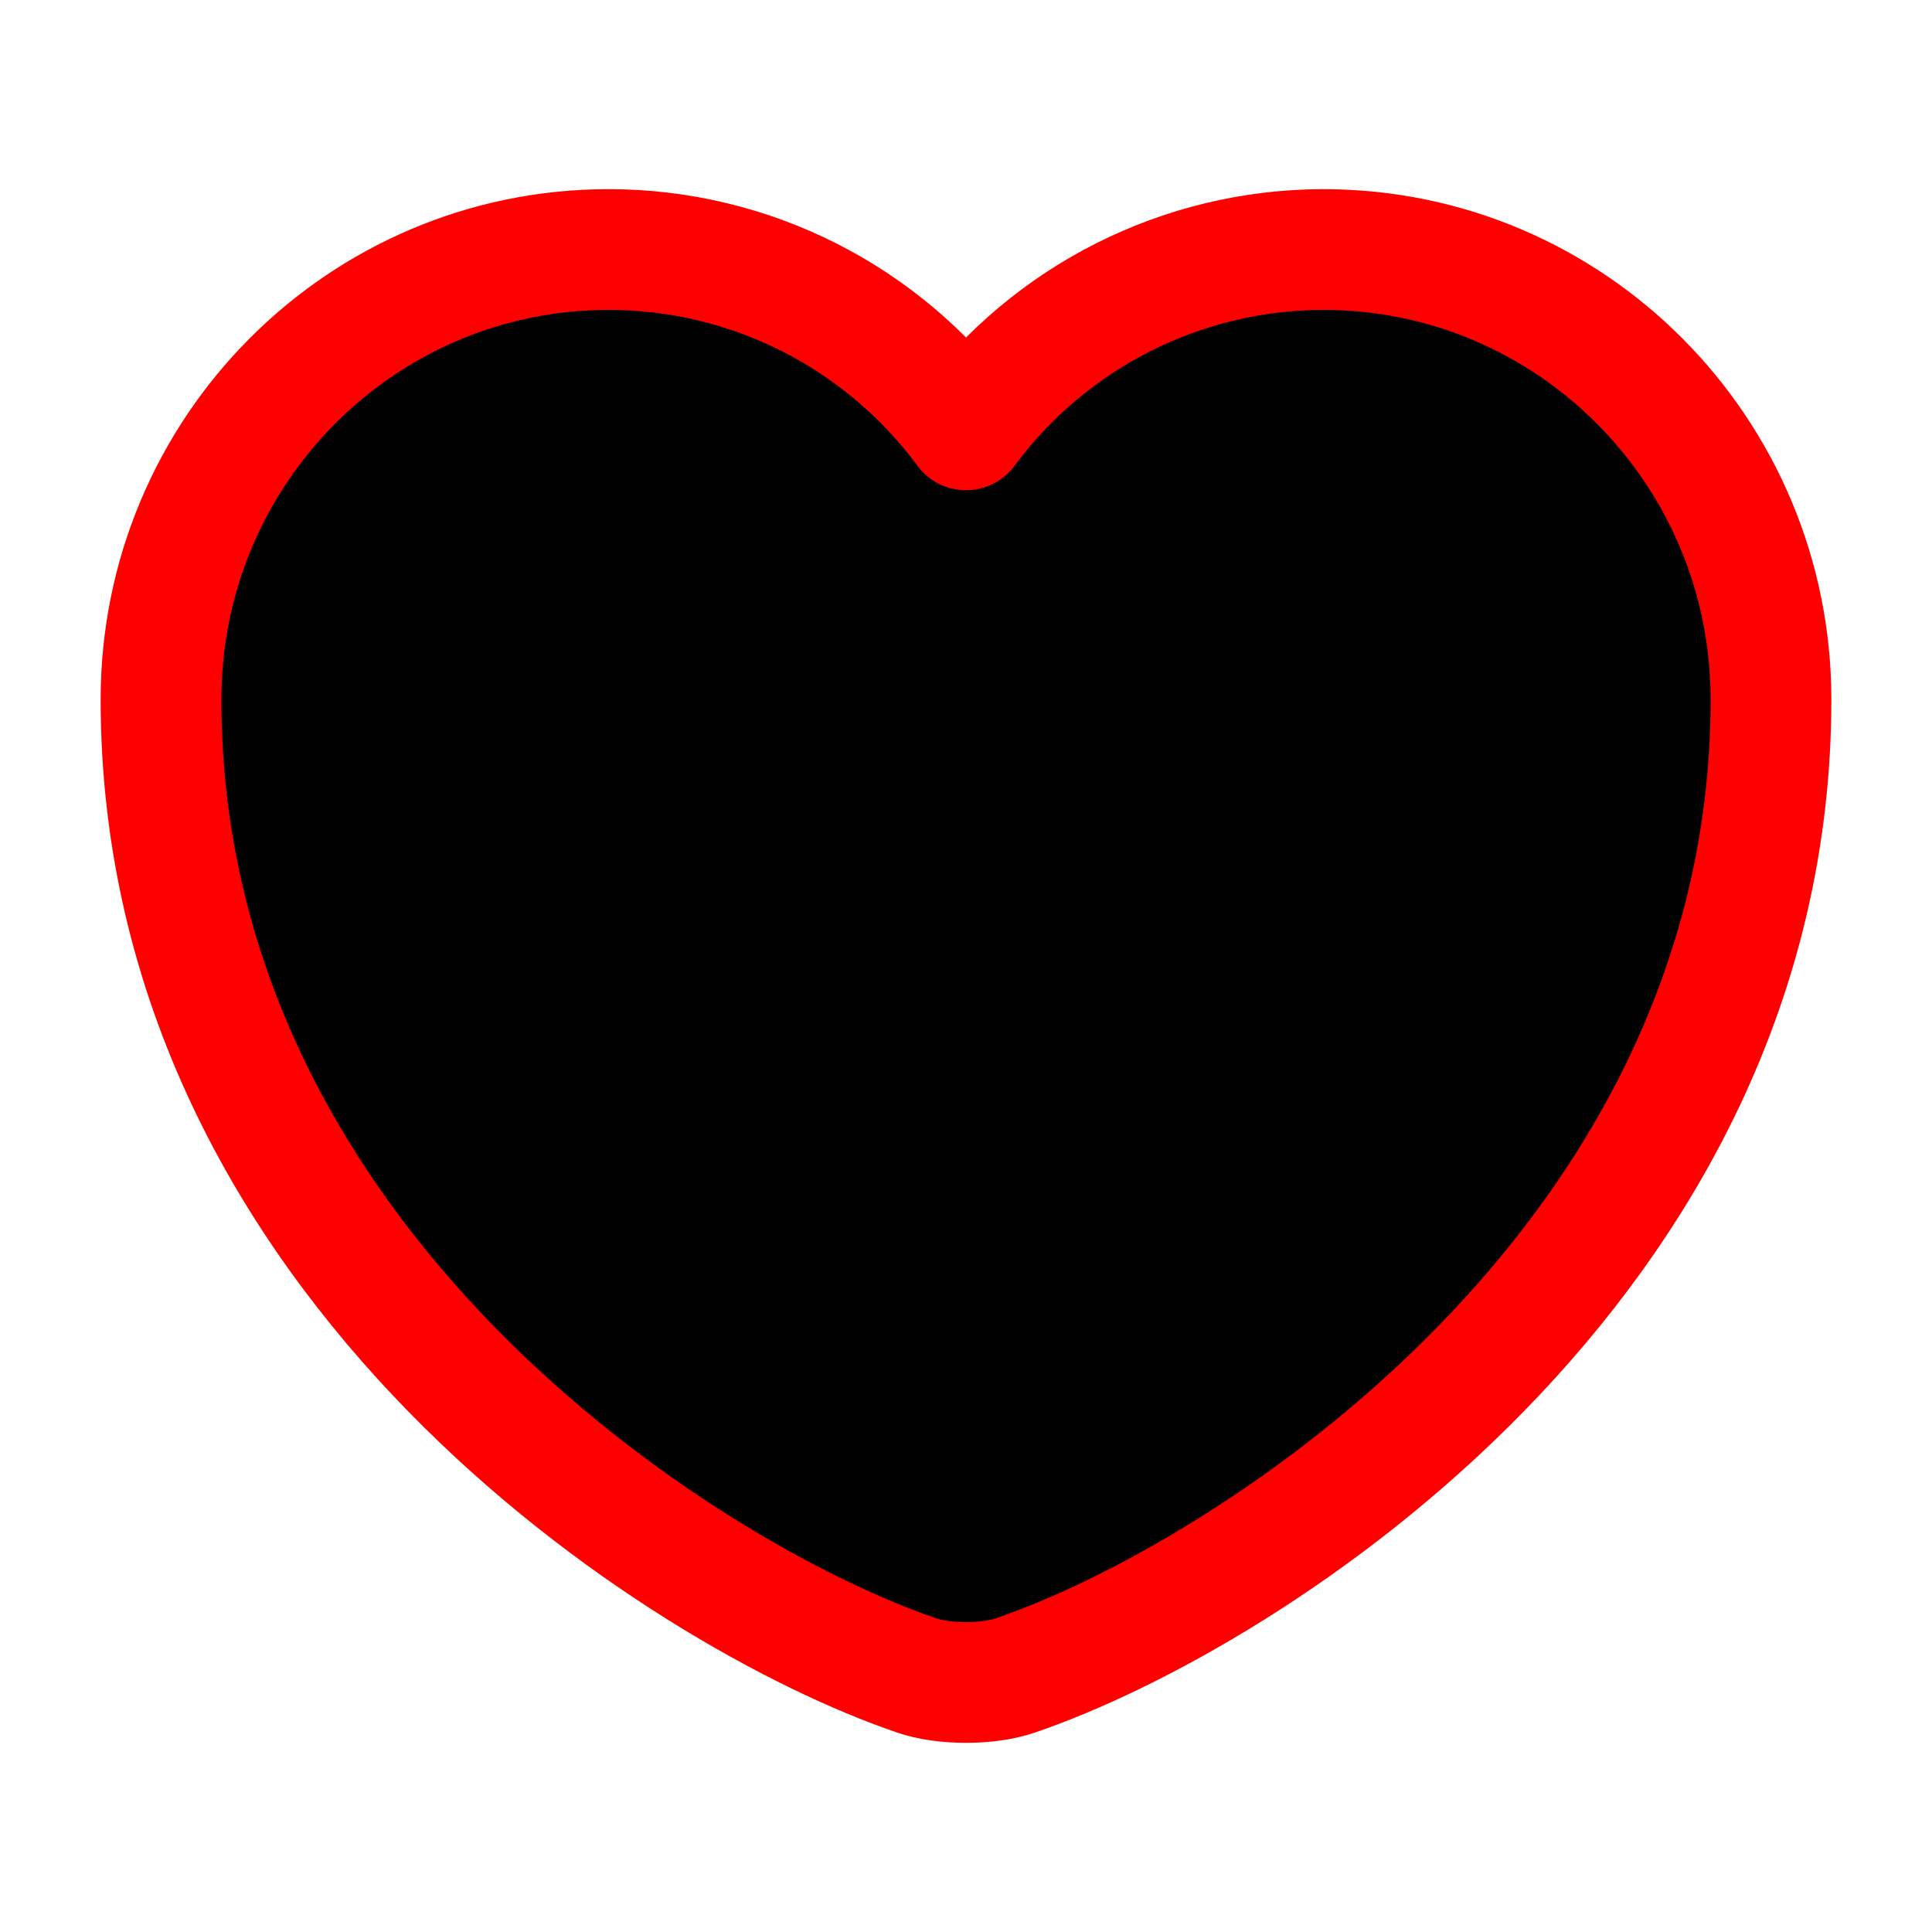
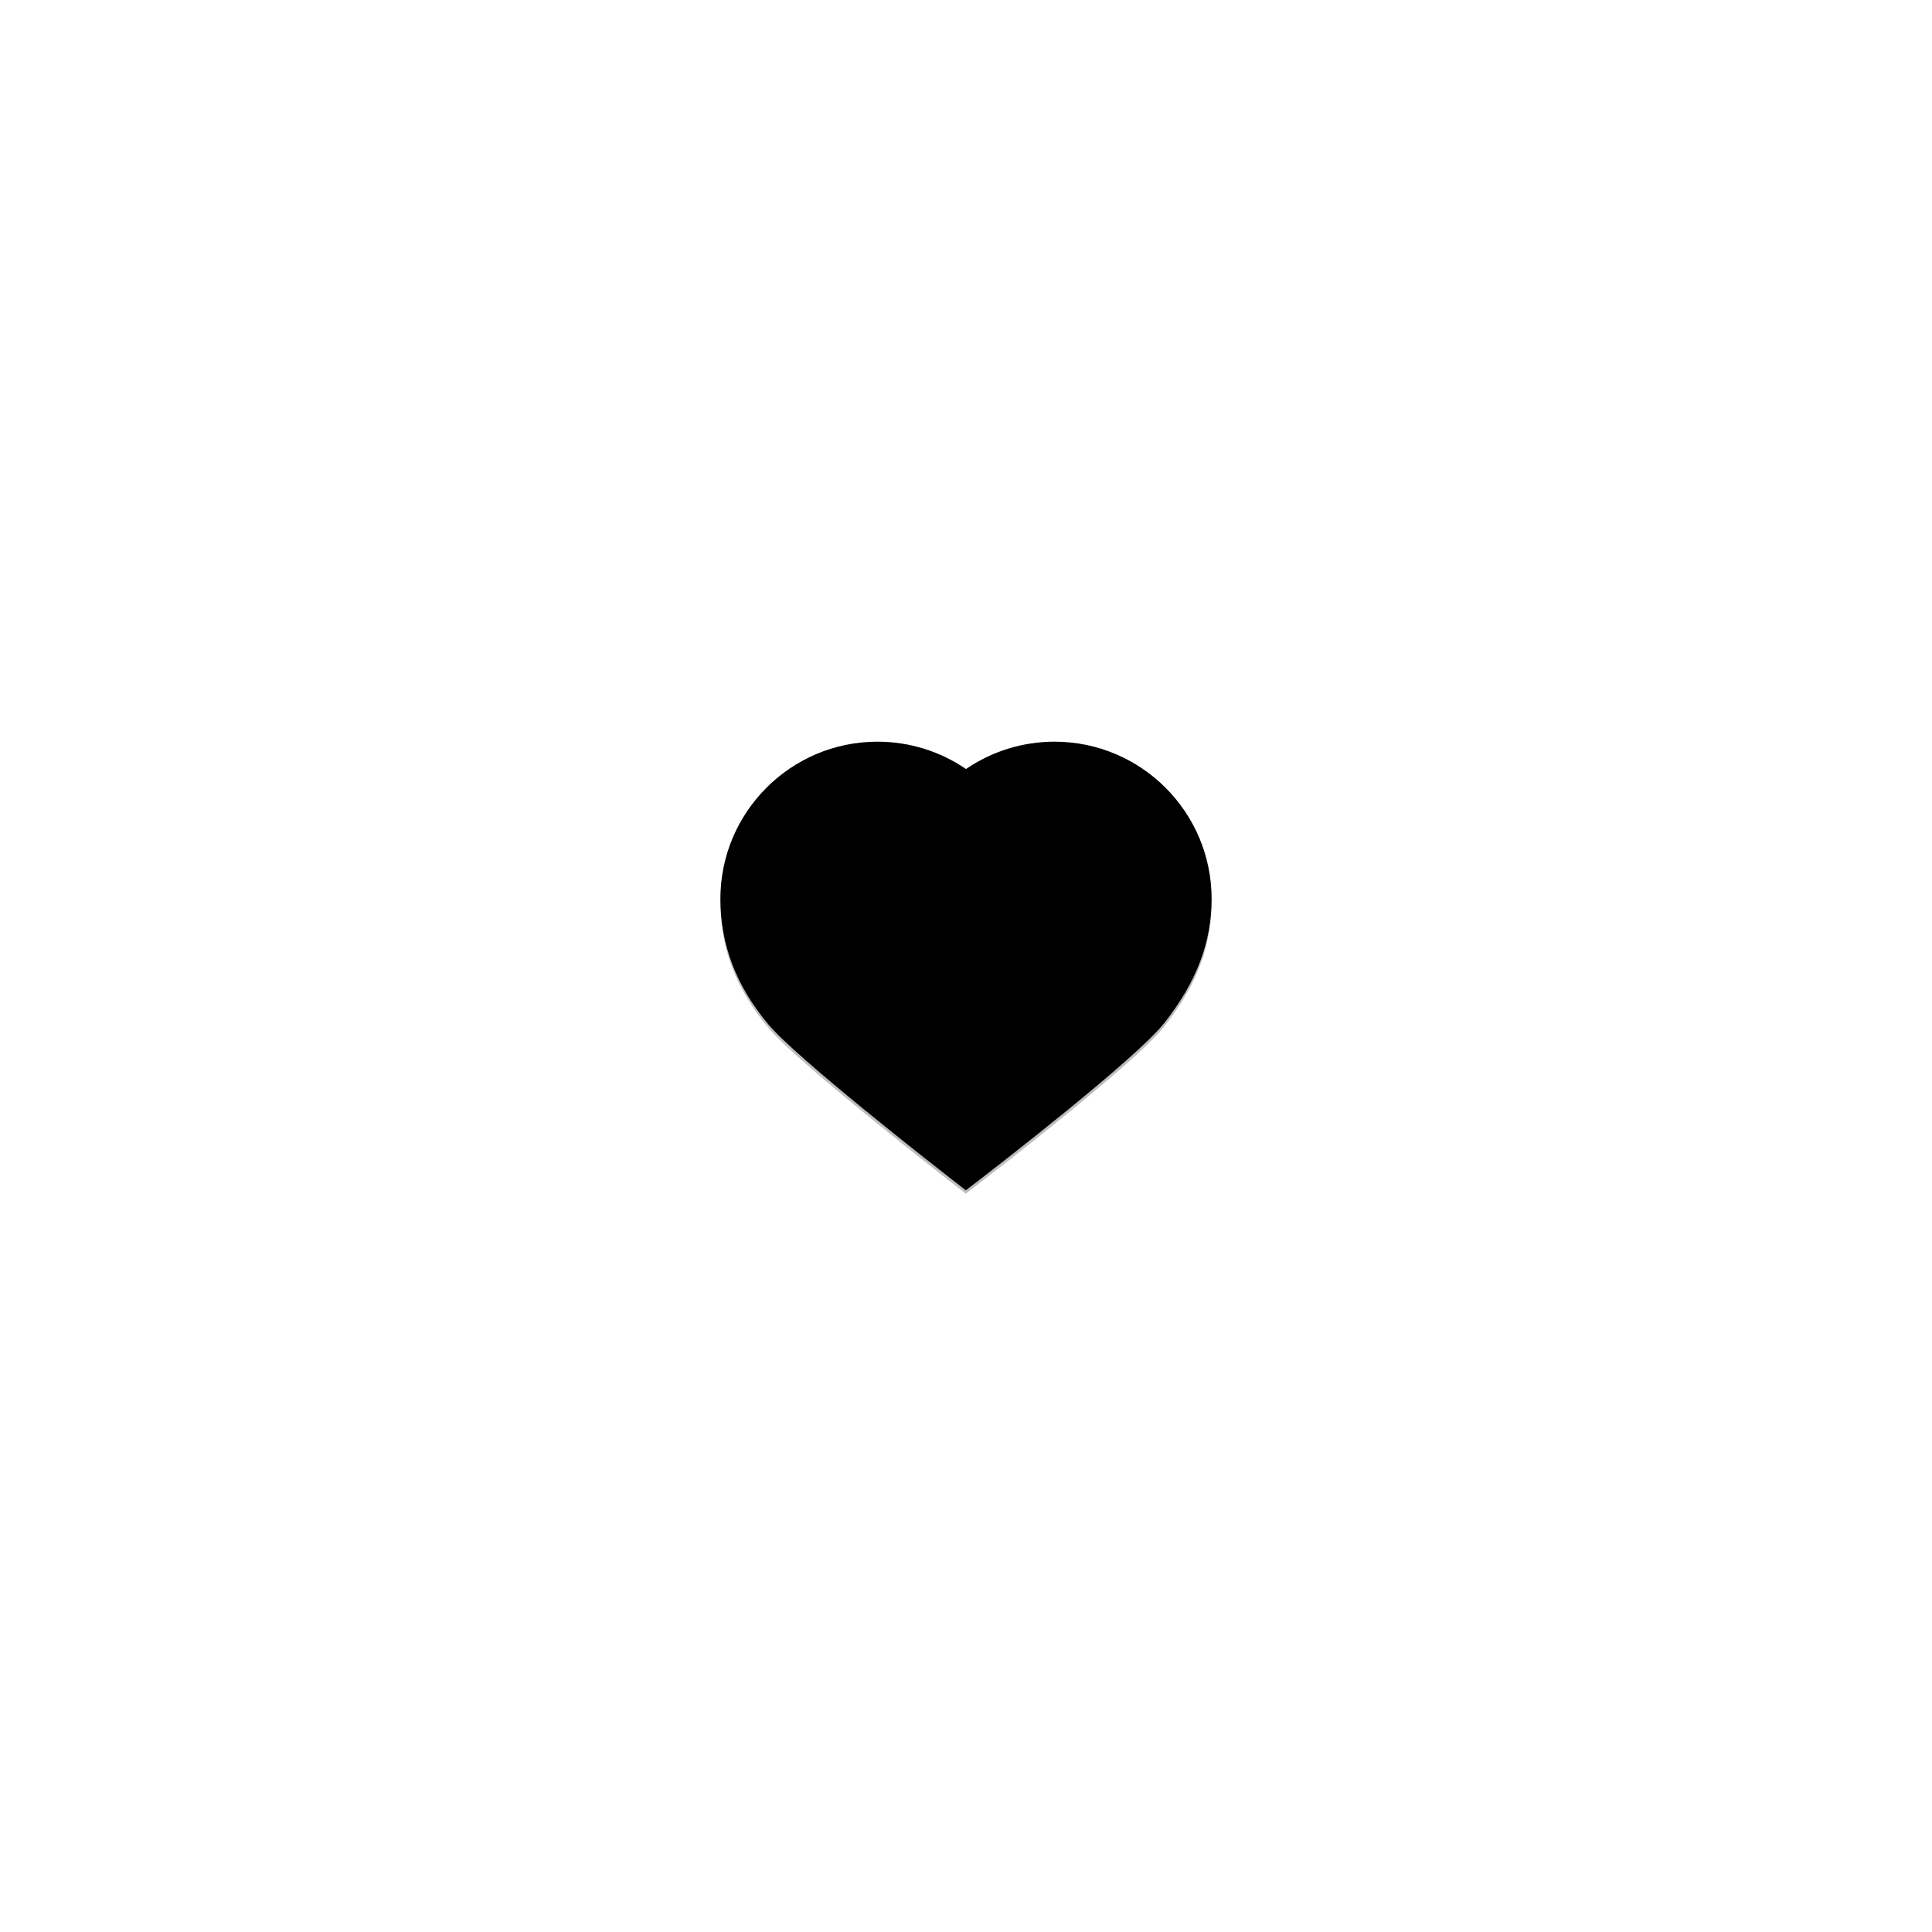
- <svg xmlns="http://www.w3.org/2000/svg" fill="" viewBox="0 0 32 32">
-   <path stroke="red" stroke-linecap="round" stroke-linejoin="round" stroke-width="2" d="M16.827 27.747c-.454.16-1.2.16-1.654 0-3.866-1.32-12.506-6.827-12.506-16.16 0-4.12 3.32-7.454 7.413-7.454A7.354 7.354 0 0 1 16 7.12a7.373 7.373 0 0 1 5.92-2.987c4.093 0 7.413 3.334 7.413 7.454 0 9.333-8.64 14.84-12.506 16.16Z" />
+ <svg xmlns="http://www.w3.org/2000/svg" viewBox="0 0 450 450" width="450" height="450" preserveAspectRatio="xMidYMid slice" fill="none" style="width: 100%; height: 100%; transform: translate3d(0px, 0px, 0px); content-visibility: visible;">
+   <defs>
+     <clipPath id="__lottie_element_134">
+       <rect width="450" height="450" x="0" y="0" />
+     </clipPath>
+     <clipPath id="__lottie_element_136">
+       <path d="M0,0 L800,0 L800,600 L0,600z" />
+     </clipPath>
+   </defs>
+   <g clip-path="url(#__lottie_element_134)">
+     <g clip-path="url(#__lottie_element_136)" transform="matrix(1,0,0,1,-175,-75)" opacity="1" style="display: block;">
+       <g transform="matrix(0,0,0,0,511.542,192.729)" opacity="0.25" style="display: block;">
+         <g opacity="1" transform="matrix(1,0,0,1,0,0)">
+           <path fill="rgb(239,153,153)" fill-opacity="1" d=" M4.547,-10.022 C2.795,-10.022 1.199,-9.353 0,-8.257 C-1.199,-9.353 -2.795,-10.022 -4.547,-10.022 C-8.271,-10.022 -11.289,-7.004 -11.289,-3.28 C-11.289,-1.135 -10.543,0.642 -9.132,2.328 C-7.721,4.014 -0.004,10.022 -0.004,10.022 C-0.004,10.022 7.76,4.04 9.14,2.288 C10.467,0.603 11.289,-1.122 11.289,-3.28 C11.289,-7.004 8.271,-10.022 4.547,-10.022z" />
+         </g>
+       </g>
+       <g transform="matrix(0,0,0,0,258.542,224.729)" opacity="0.25" style="display: block;">
+         <g opacity="1" transform="matrix(1,0,0,1,0,0)">
+           <path fill="rgb(239,153,153)" fill-opacity="1" d=" M4.547,-10.022 C2.795,-10.022 1.199,-9.353 0,-8.257 C-1.199,-9.353 -2.795,-10.022 -4.547,-10.022 C-8.271,-10.022 -11.289,-7.004 -11.289,-3.28 C-11.289,-1.135 -10.543,0.642 -9.132,2.328 C-7.721,4.014 -0.004,10.022 -0.004,10.022 C-0.004,10.022 7.76,4.04 9.14,2.288 C10.467,0.603 11.289,-1.122 11.289,-3.28 C11.289,-7.004 8.271,-10.022 4.547,-10.022z" />
+         </g>
+       </g>
+       <g transform="matrix(0,0,0,0,475.542,111.729)" opacity="0.25" style="display: block;">
+         <g opacity="1" transform="matrix(1,0,0,1,0,0)">
+           <path fill="rgb(239,153,153)" fill-opacity="1" d=" M4.547,-10.022 C2.795,-10.022 1.199,-9.353 0,-8.257 C-1.199,-9.353 -2.795,-10.022 -4.547,-10.022 C-8.271,-10.022 -11.289,-7.004 -11.289,-3.28 C-11.289,-1.135 -10.543,0.642 -9.132,2.328 C-7.721,4.014 -0.004,10.022 -0.004,10.022 C-0.004,10.022 7.76,4.04 9.14,2.288 C10.467,0.603 11.289,-1.122 11.289,-3.28 C11.289,-7.004 8.271,-10.022 4.547,-10.022z" />
+         </g>
+       </g>
+       <g transform="matrix(0,0,0,0,304.542,130.729)" opacity="0.25" style="display: block;">
+         <g opacity="1" transform="matrix(1,0,0,1,0,0)">
+           <path fill="rgb(239,153,153)" fill-opacity="1" d=" M4.547,-10.022 C2.795,-10.022 1.199,-9.353 0,-8.257 C-1.199,-9.353 -2.795,-10.022 -4.547,-10.022 C-8.271,-10.022 -11.289,-7.004 -11.289,-3.28 C-11.289,-1.135 -10.543,0.642 -9.132,2.328 C-7.721,4.014 -0.004,10.022 -0.004,10.022 C-0.004,10.022 7.76,4.04 9.14,2.288 C10.467,0.603 11.289,-1.122 11.289,-3.28 C11.289,-7.004 8.271,-10.022 4.547,-10.022z" />
+         </g>
+       </g>
+       <g transform="matrix(0,0,0,0,536.542,311.729)" opacity="0.25" style="display: block;">
+         <g opacity="1" transform="matrix(1,0,0,1,0,0)">
+           <path fill="rgb(239,153,153)" fill-opacity="1" d=" M4.547,-10.022 C2.795,-10.022 1.199,-9.353 0,-8.257 C-1.199,-9.353 -2.795,-10.022 -4.547,-10.022 C-8.271,-10.022 -11.289,-7.004 -11.289,-3.28 C-11.289,-1.135 -10.543,0.642 -9.132,2.328 C-7.721,4.014 -0.004,10.022 -0.004,10.022 C-0.004,10.022 7.76,4.04 9.14,2.288 C10.467,0.603 11.289,-1.122 11.289,-3.28 C11.289,-7.004 8.271,-10.022 4.547,-10.022z" />
+         </g>
+       </g>
+       <g transform="matrix(0,0,0,0,387.542,71.729)" opacity="0.25" style="display: block;">
+         <g opacity="1" transform="matrix(1,0,0,1,0,0)">
+           <path fill="rgb(239,153,153)" fill-opacity="1" d=" M4.547,-10.022 C2.795,-10.022 1.199,-9.353 0,-8.257 C-1.199,-9.353 -2.795,-10.022 -4.547,-10.022 C-8.271,-10.022 -11.289,-7.004 -11.289,-3.28 C-11.289,-1.135 -10.543,0.642 -9.132,2.328 C-7.721,4.014 -0.004,10.022 -0.004,10.022 C-0.004,10.022 7.76,4.04 9.14,2.288 C10.467,0.603 11.289,-1.122 11.289,-3.28 C11.289,-7.004 8.271,-10.022 4.547,-10.022z" />
+         </g>
+       </g>
+       <g transform="matrix(0,0,0,0,320.542,326.729)" opacity="0.25" style="display: block;">
+         <g opacity="1" transform="matrix(1,0,0,1,0,0)">
+           <path fill="rgb(239,153,153)" fill-opacity="1" d=" M4.547,-10.022 C2.795,-10.022 1.199,-9.353 0,-8.257 C-1.199,-9.353 -2.795,-10.022 -4.547,-10.022 C-8.271,-10.022 -11.289,-7.004 -11.289,-3.28 C-11.289,-1.135 -10.543,0.642 -9.132,2.328 C-7.721,4.014 -0.004,10.022 -0.004,10.022 C-0.004,10.022 7.76,4.04 9.14,2.288 C10.467,0.603 11.289,-1.122 11.289,-3.28 C11.289,-7.004 8.271,-10.022 4.547,-10.022z" />
+         </g>
+       </g>
+       <g transform="matrix(1,0,0,1,400,300)" opacity="1" style="display: block;">
+         <g opacity="1" transform="matrix(1,0,0,1,0,0)">
+           <path stroke-linecap="butt" stroke-linejoin="miter" fill-opacity="0" stroke-miterlimit="4" stroke="rgb(189,189,189)" stroke-opacity="1" stroke-width="12" d=" M20.623,-45.453 C12.676,-45.453 5.438,-42.42 0,-37.45 C-5.438,-42.42 -12.676,-45.453 -20.623,-45.453 C-37.511,-45.453 -51.201,-31.763 -51.201,-14.875 C-51.201,-5.145 -47.82,2.915 -41.42,10.56 C-35.02,18.205 -0.02,45.453 -0.02,45.453 C-0.02,45.453 35.197,18.327 41.455,10.379 C47.472,2.737 51.201,-5.086 51.201,-14.875 C51.201,-31.763 37.511,-45.453 20.623,-45.453z" />
+         </g>
+       </g>
+       <g transform="matrix(1,0,0,1,400,300)" opacity="1" style="display: block;">
+         <g opacity="1" transform="matrix(1,0,0,1,0,0)">
+           <path fill="currentColor" fill-opacity="1" d=" M-0.04,52.248 C-0.04,52.248 -3.706,49.393 -3.706,49.393 C-7.341,46.564 -39.4,21.523 -46.02,13.617 C-53.544,4.631 -57.202,-4.948 -57.202,-15.668 C-57.202,-35.838 -40.793,-52.248 -20.623,-52.248 C-13.205,-52.248 -6.045,-50.014 0,-45.881 C6.044,-50.015 13.205,-52.248 20.623,-52.248 C40.793,-52.248 57.202,-35.838 57.202,-15.668 C57.202,-5.466 53.695,3.736 46.169,13.296 C39.639,21.591 7.306,46.59 3.641,49.413 C3.641,49.413 -0.04,52.248 -0.04,52.248z" />
+         </g>
+       </g>
+     </g>
+   </g>
</svg>
